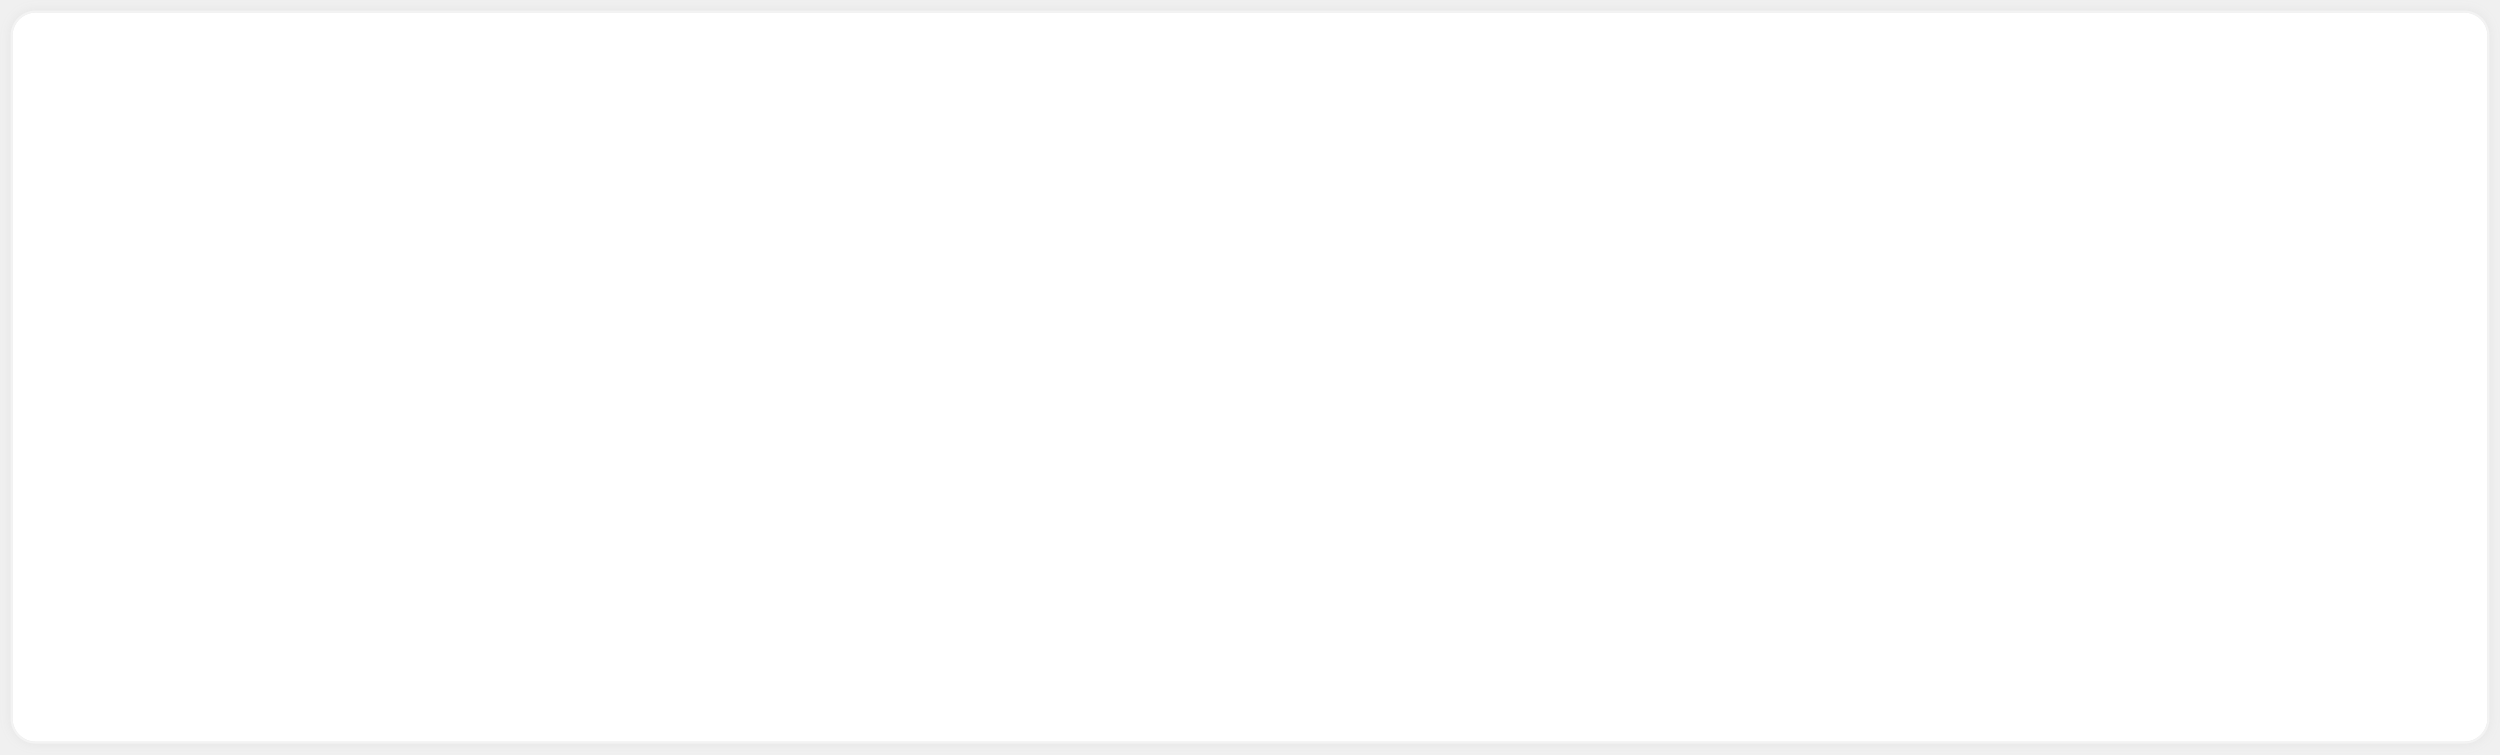
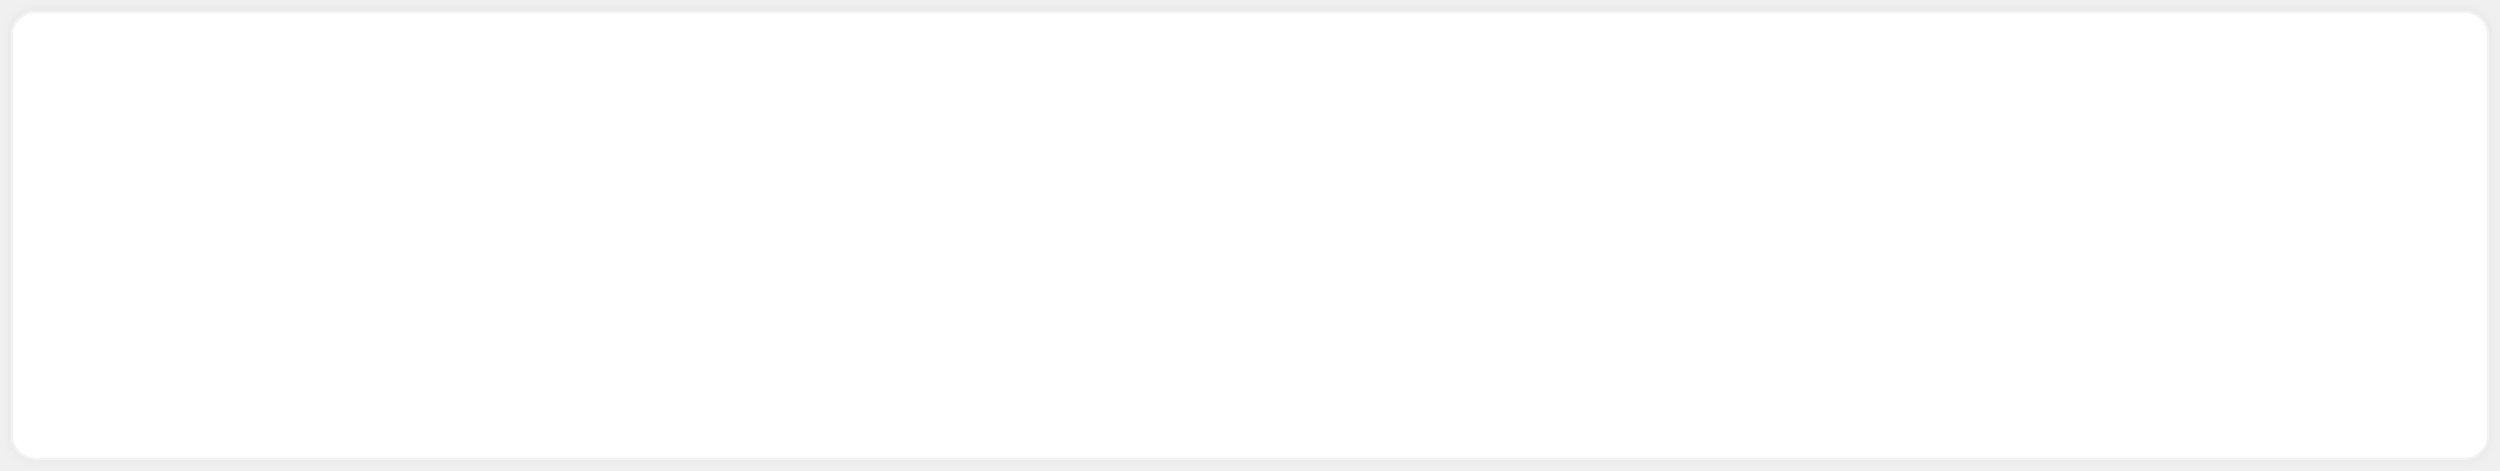
- <svg xmlns="http://www.w3.org/2000/svg" xmlns:xlink="http://www.w3.org/1999/xlink" version="1.1" width="1190px" height="359px">
+ <svg xmlns="http://www.w3.org/2000/svg" xmlns:xlink="http://www.w3.org/1999/xlink" version="1.1" width="1190px" height="224px">
  <defs>
-     <filter x="15px" y="691px" width="1190px" height="359px" filterUnits="userSpaceOnUse" id="filter252">
+     <filter x="15px" y="50px" width="1190px" height="224px" filterUnits="userSpaceOnUse" id="filter66">
      <feOffset dx="0" dy="0" in="SourceAlpha" result="shadowOffsetInner" />
      <feGaussianBlur stdDeviation="2.5" in="shadowOffsetInner" result="shadowGaussian" />
      <feComposite in2="shadowGaussian" operator="atop" in="SourceAlpha" result="shadowComposite" />
      <feColorMatrix type="matrix" values="0 0 0 0 0.894  0 0 0 0 0.894  0 0 0 0 0.894  0 0 0 1 0  " in="shadowComposite" />
    </filter>
-     <g id="widget253">
-       <path d="M 21 708  A 11 11 0 0 1 32 697 L 1188 697  A 11 11 0 0 1 1199 708 L 1199 1033  A 11 11 0 0 1 1188 1044 L 32 1044  A 11 11 0 0 1 21 1033 L 21 708  Z " fill-rule="nonzero" fill="#ffffff" stroke="none" />
-       <path d="M 20.5 708  A 11.5 11.5 0 0 1 32 696.5 L 1188 696.5  A 11.5 11.5 0 0 1 1199.5 708 L 1199.5 1033  A 11.5 11.5 0 0 1 1188 1044.5 L 32 1044.5  A 11.5 11.5 0 0 1 20.5 1033 L 20.5 708  Z " stroke-width="1" stroke="#f2f2f2" fill="none" stroke-opacity="0.988" />
+     <g id="widget67">
+       <path d="M 21 67  A 11 11 0 0 1 32 56 L 1188 56  A 11 11 0 0 1 1199 67 L 1199 257  A 11 11 0 0 1 1188 268 L 32 268  A 11 11 0 0 1 21 257 L 21 67  Z " fill-rule="nonzero" fill="#ffffff" stroke="none" />
+       <path d="M 20.5 67  A 11.5 11.5 0 0 1 32 55.5 L 1188 55.5  A 11.5 11.5 0 0 1 1199.5 67 L 1199.5 257  A 11.5 11.5 0 0 1 1188 268.5 L 32 268.5  A 11.5 11.5 0 0 1 20.5 257 L 20.5 67  Z " stroke-width="1" stroke="#f2f2f2" fill="none" stroke-opacity="0.988" />
    </g>
  </defs>
-   <g transform="matrix(1 0 0 1 -15 -691 )">
-     <use xlink:href="#widget253" filter="url(#filter252)" />
-     <use xlink:href="#widget253" />
+   <g transform="matrix(1 0 0 1 -15 -50 )">
+     <use xlink:href="#widget67" filter="url(#filter66)" />
+     <use xlink:href="#widget67" />
  </g>
</svg>
